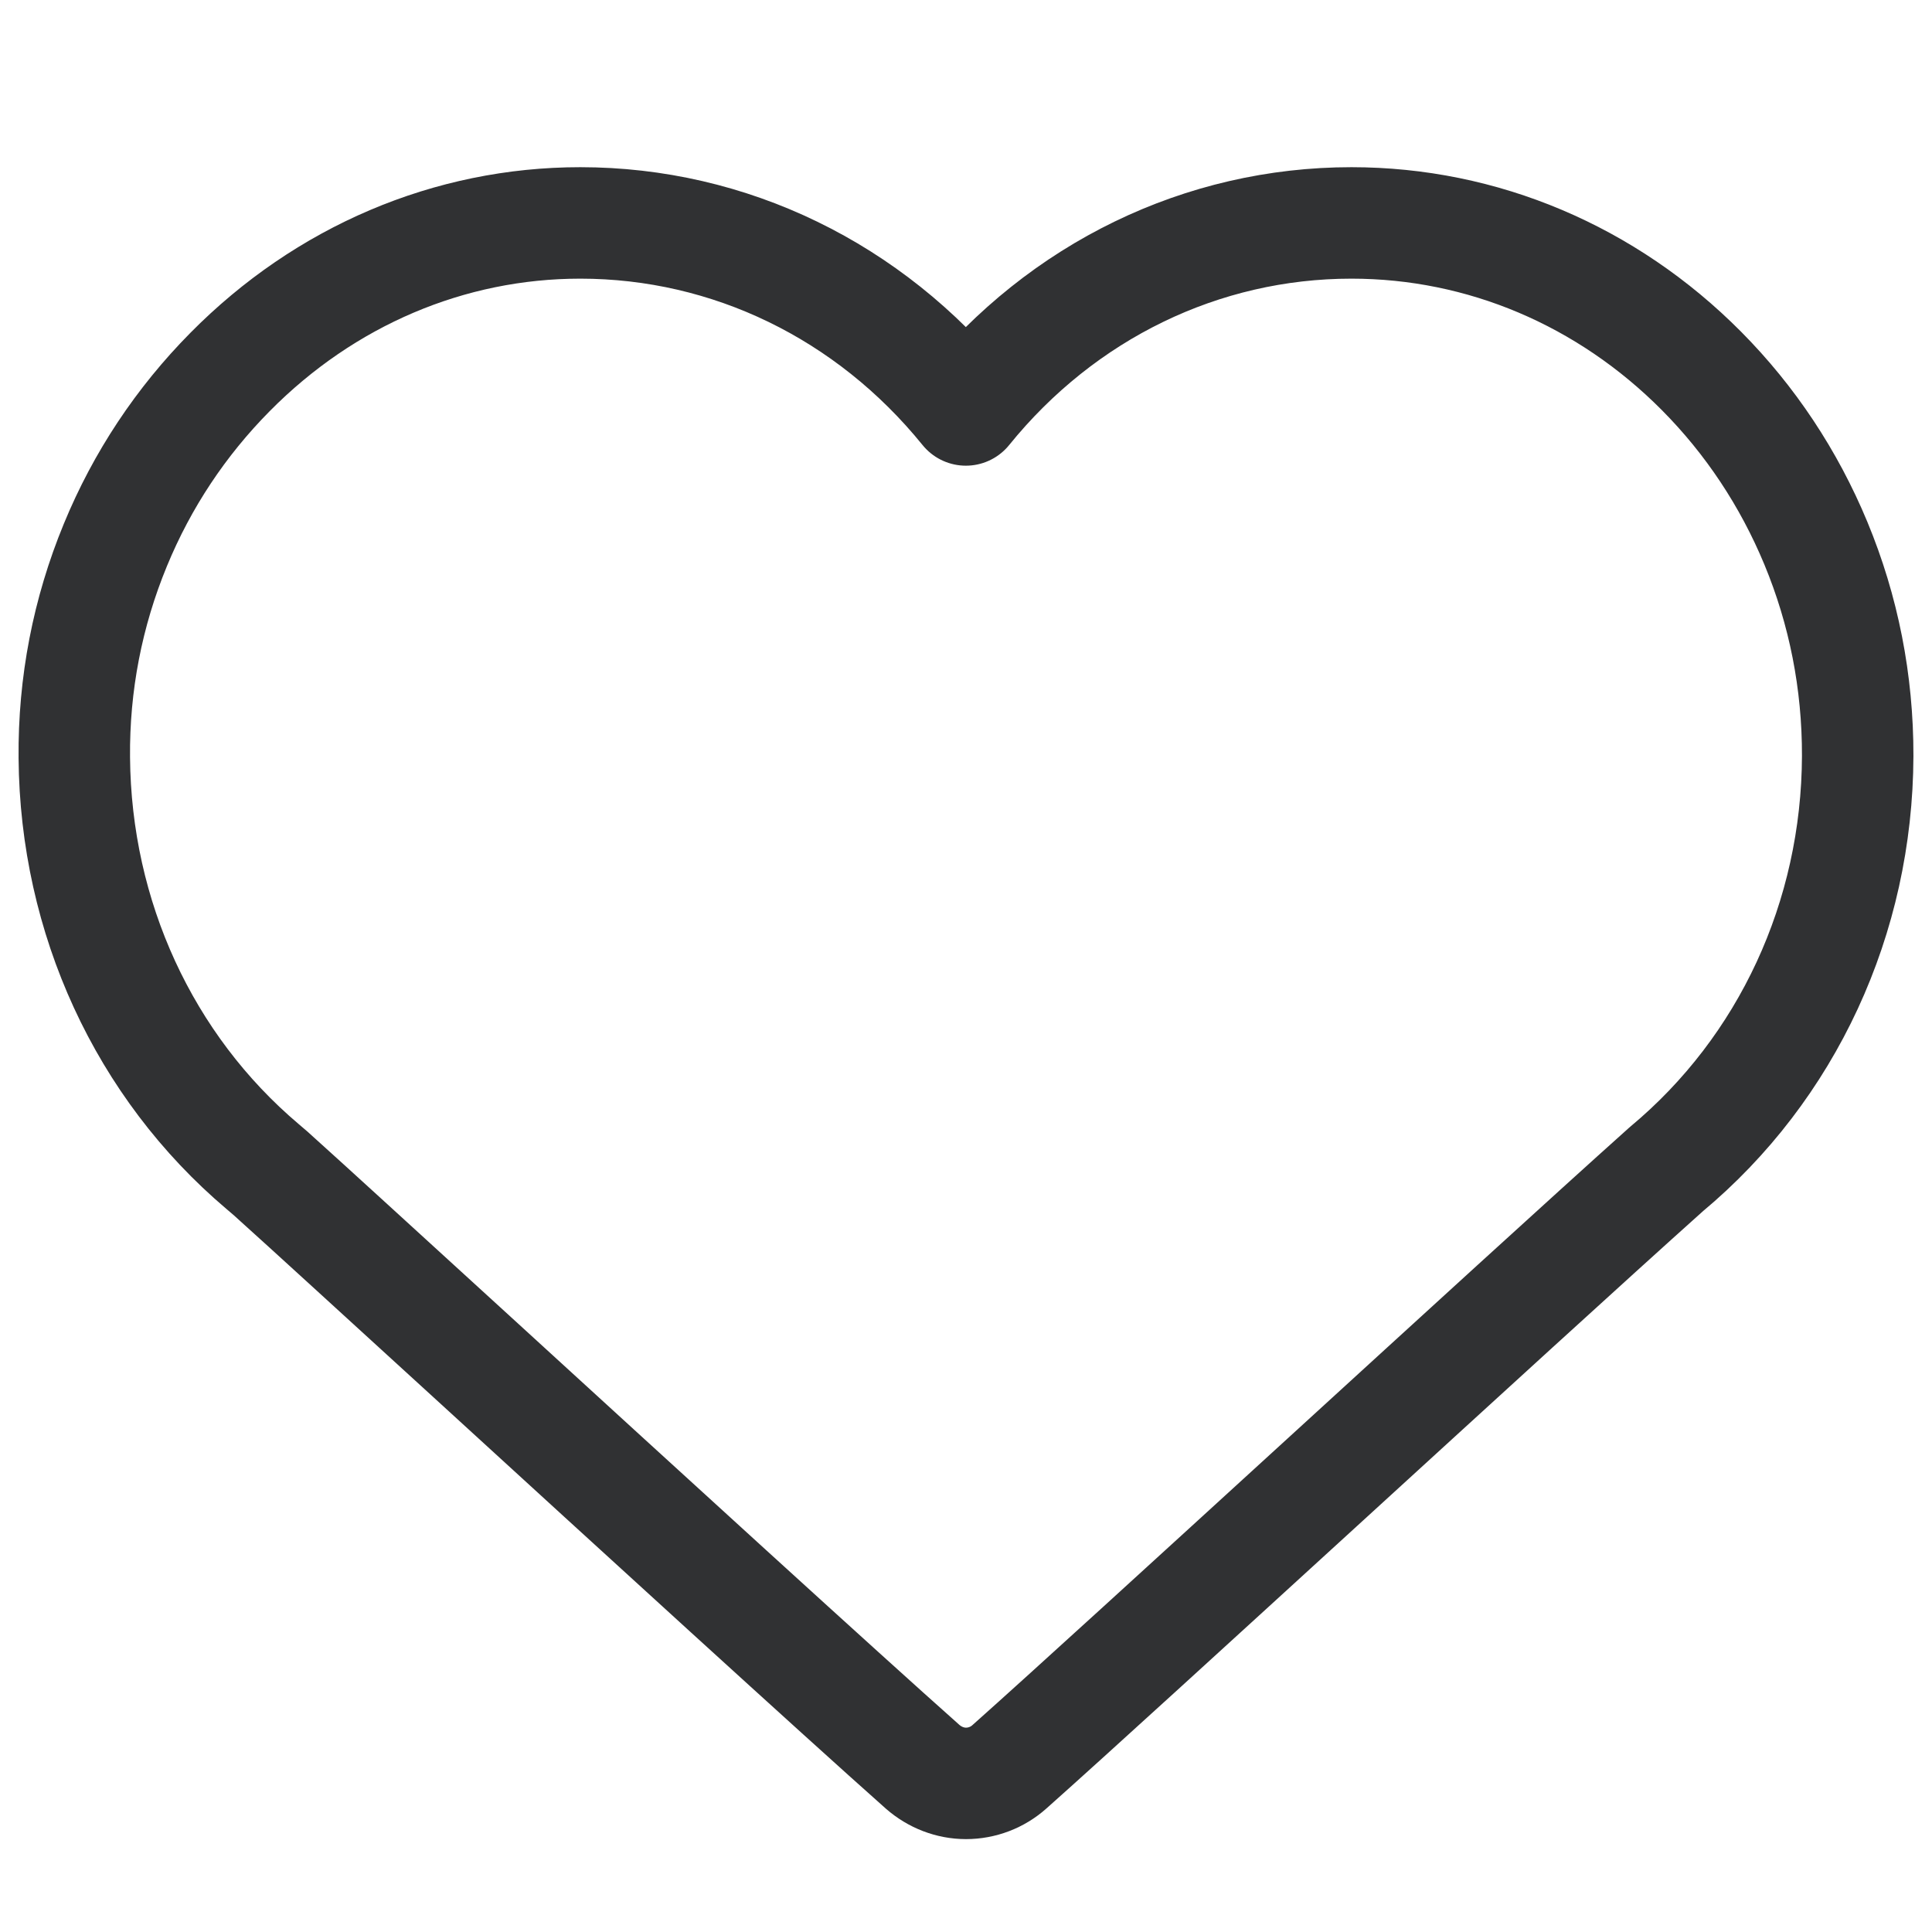
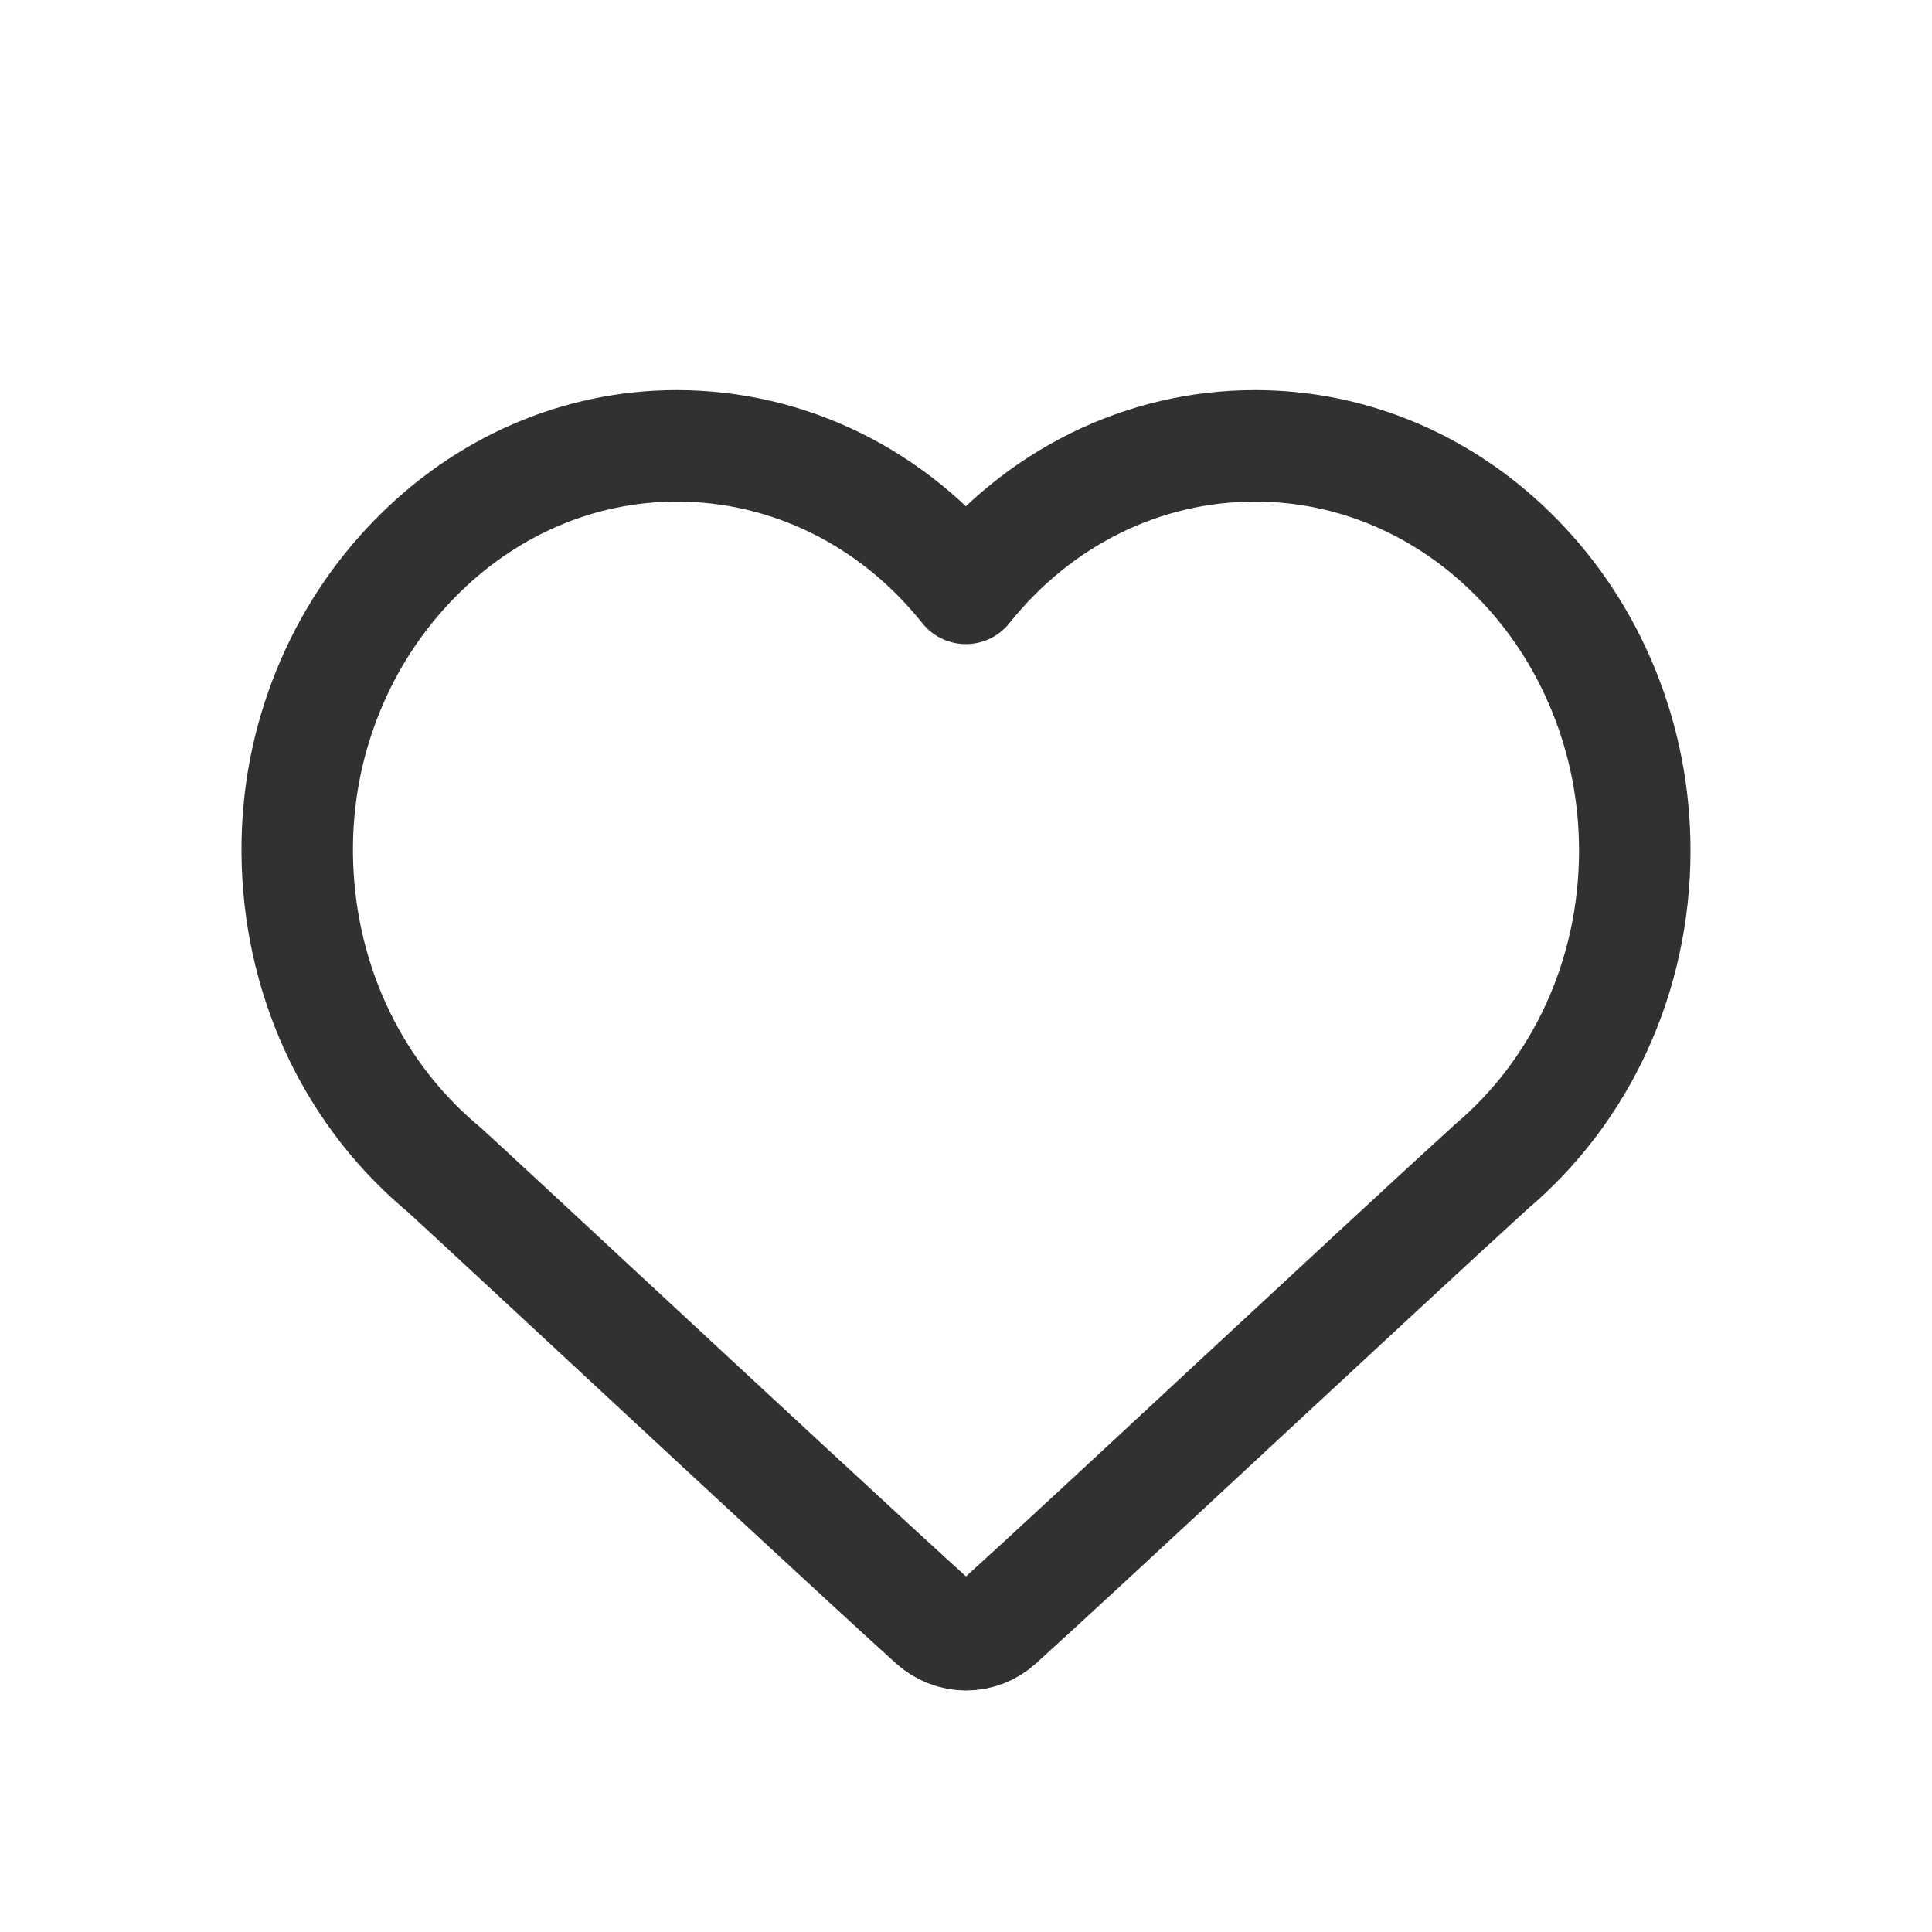
<svg xmlns="http://www.w3.org/2000/svg" width="26px" height="26px" viewBox="0 0 26 26" version="1.1">
  <g id="xq_dianzan" stroke="none" stroke-width="1" fill="none" fill-rule="evenodd" stroke-linejoin="round">
-     <path d="M24.437,7.31 C24.074,6.436 23.556,5.655 22.898,4.992 C21.623,3.708 19.949,3 18.187,3 C16.178,3 14.296,3.914 12.998,5.517 C11.699,3.914 9.817,3 7.809,3 C6.049,3 4.375,3.712 3.096,5.006 C2.435,5.674 1.914,6.457 1.553,7.333 C1.178,8.242 0.991,9.206 1,10.197 C1.017,12.346 1.94,14.35 3.534,15.699 C3.607,15.76 3.675,15.819 3.742,15.882 C4.092,16.196 5.102,17.12 6.382,18.289 C8.573,20.293 11.301,22.786 12.417,23.777 C12.581,23.92 12.787,24 13,24 C13.216,24 13.424,23.92 13.584,23.777 C14.392,23.058 16.063,21.53 17.835,19.911 C19.574,18.322 21.372,16.677 22.424,15.735 C24.053,14.378 24.993,12.351 25,10.173 C25.002,9.177 24.812,8.214 24.437,7.31 Z" id="Path" stroke="#303133" stroke-width="1.5" fill-rule="nonzero" />
+     <path d="M21.578,9.284 C21.306,8.618 20.917,8.023 20.423,7.518 C19.467,6.539 18.212,6 16.89,6 C15.384,6 13.972,6.696 12.998,7.918 C12.025,6.696 10.613,6 9.107,6 C7.787,6 6.531,6.543 5.572,7.528 C5.076,8.037 4.686,8.634 4.415,9.301 C4.134,9.994 3.993,10.728 4,11.483 C4.013,13.121 4.705,14.647 5.9,15.676 C5.955,15.722 6.006,15.767 6.057,15.815 C6.319,16.054 7.076,16.758 8.036,17.649 C9.68,19.175 11.726,21.075 12.562,21.83 C12.685,21.939 12.84,22 13,22 C13.162,22 13.318,21.939 13.438,21.83 C14.044,21.282 15.298,20.118 16.626,18.884 C17.931,17.674 19.279,16.42 20.068,15.702 C21.29,14.669 21.995,13.124 22,11.465 C22.002,10.707 21.859,9.973 21.578,9.284 Z" id="Path" stroke="#303133" stroke-width="1.5" fill-rule="nonzero" />
  </g>
</svg>
